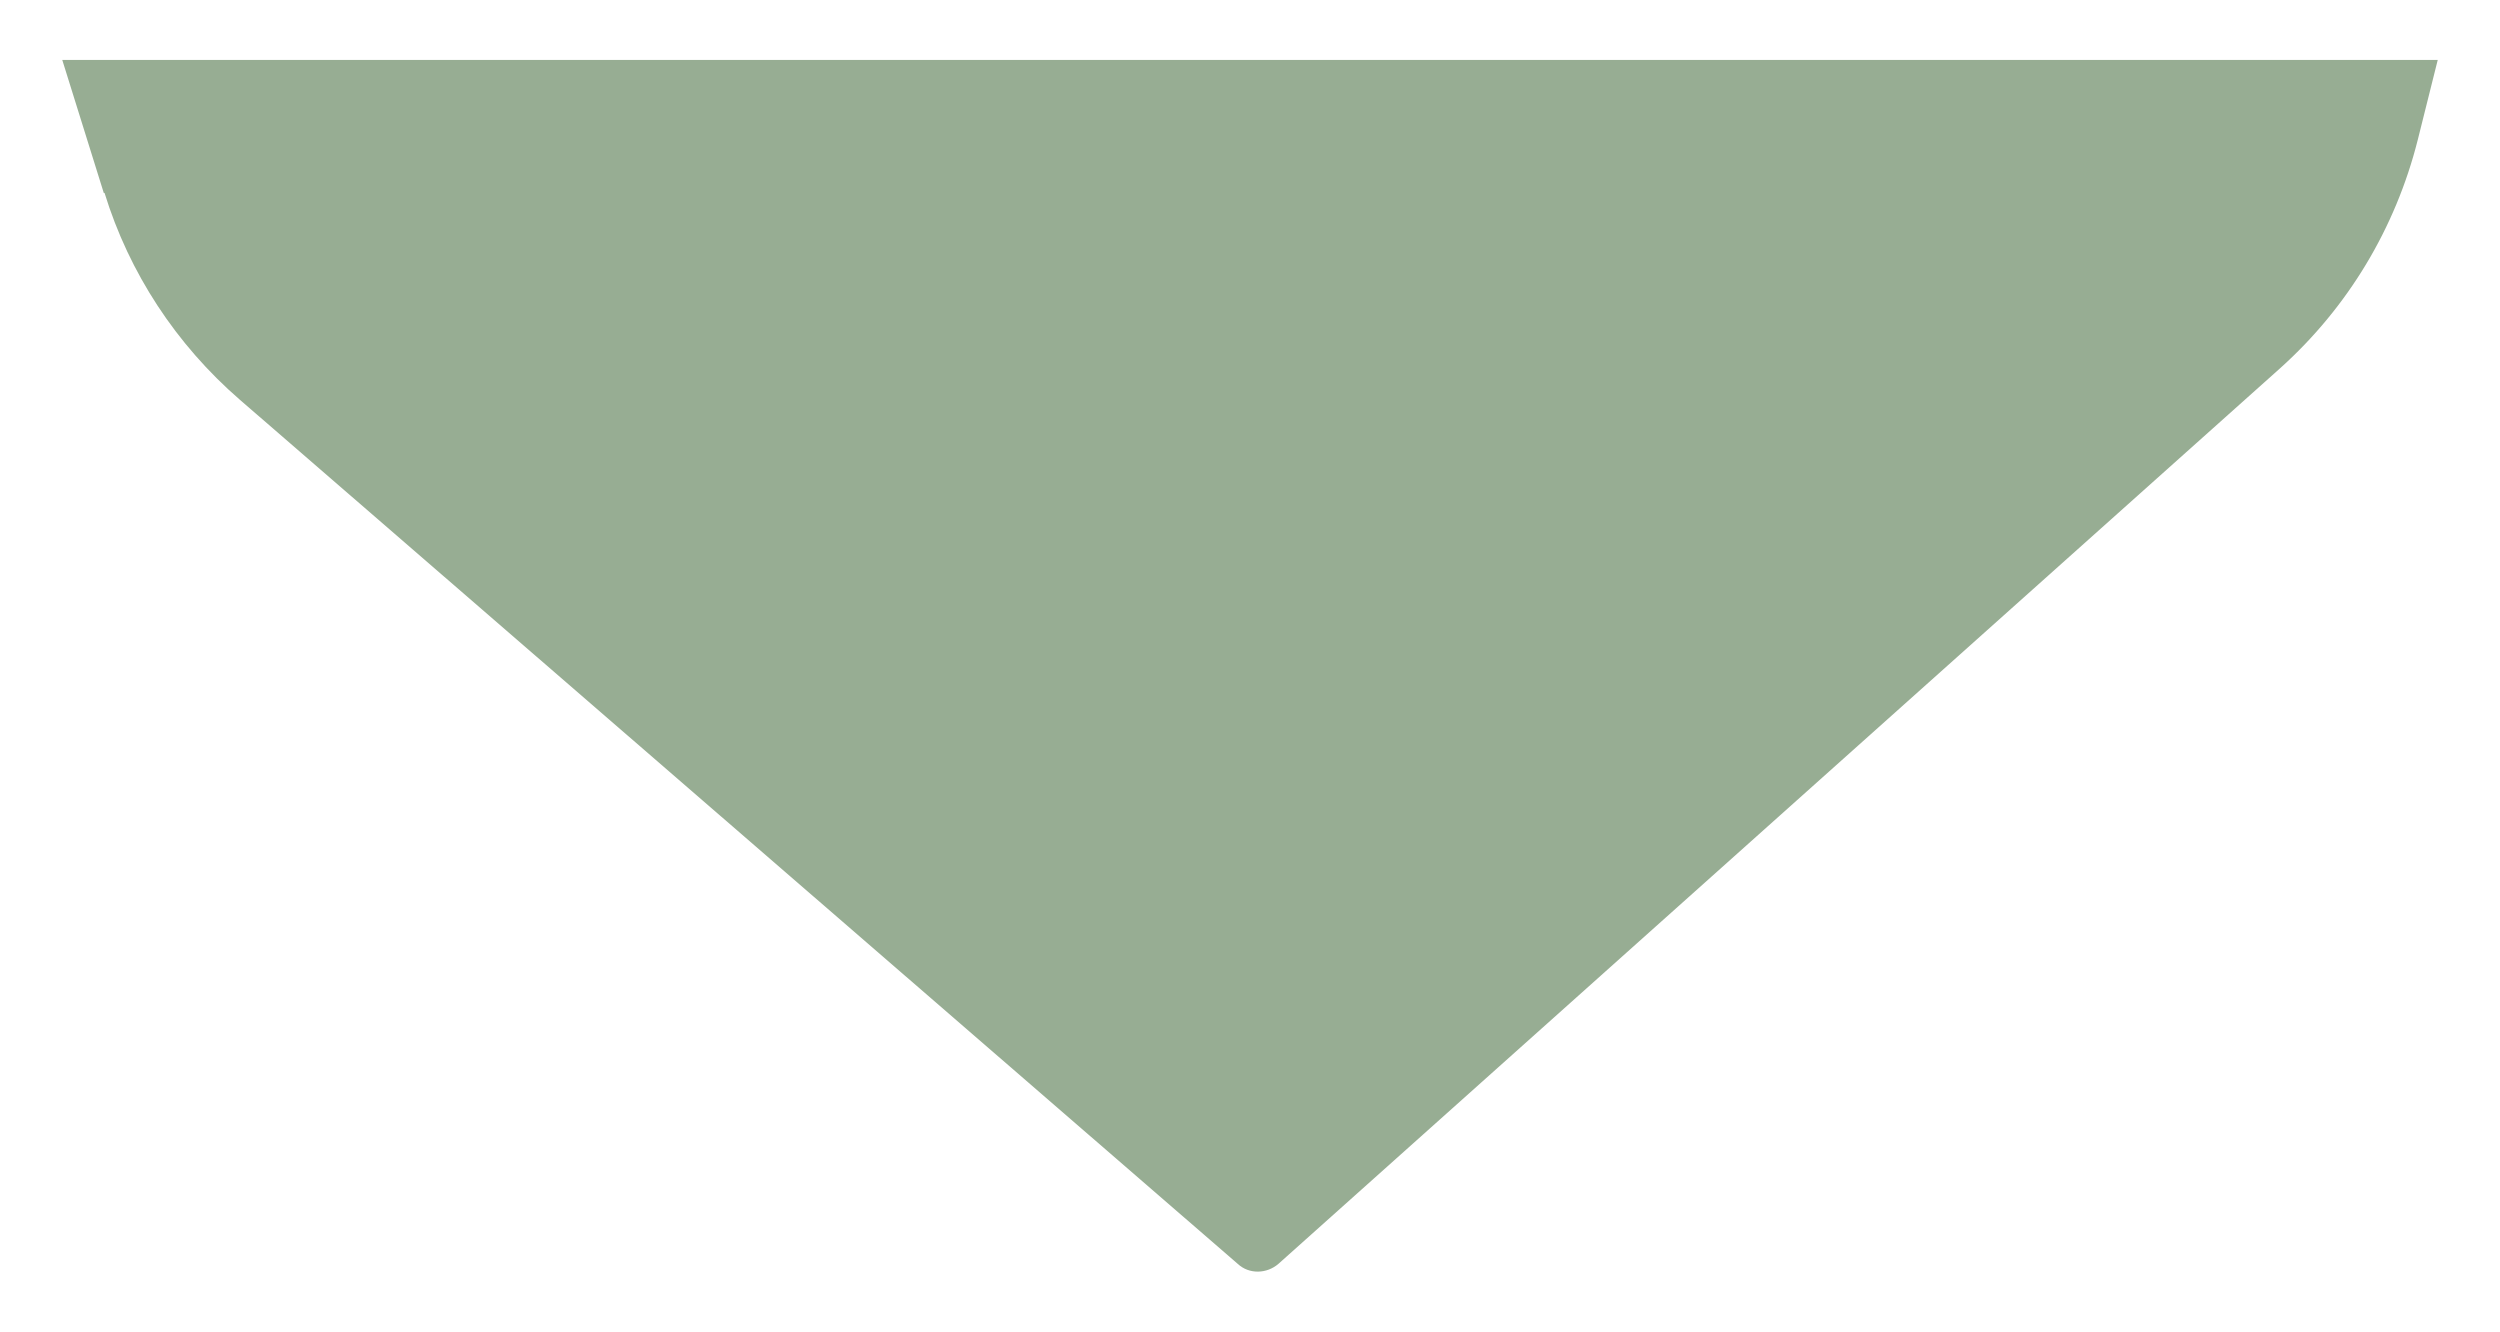
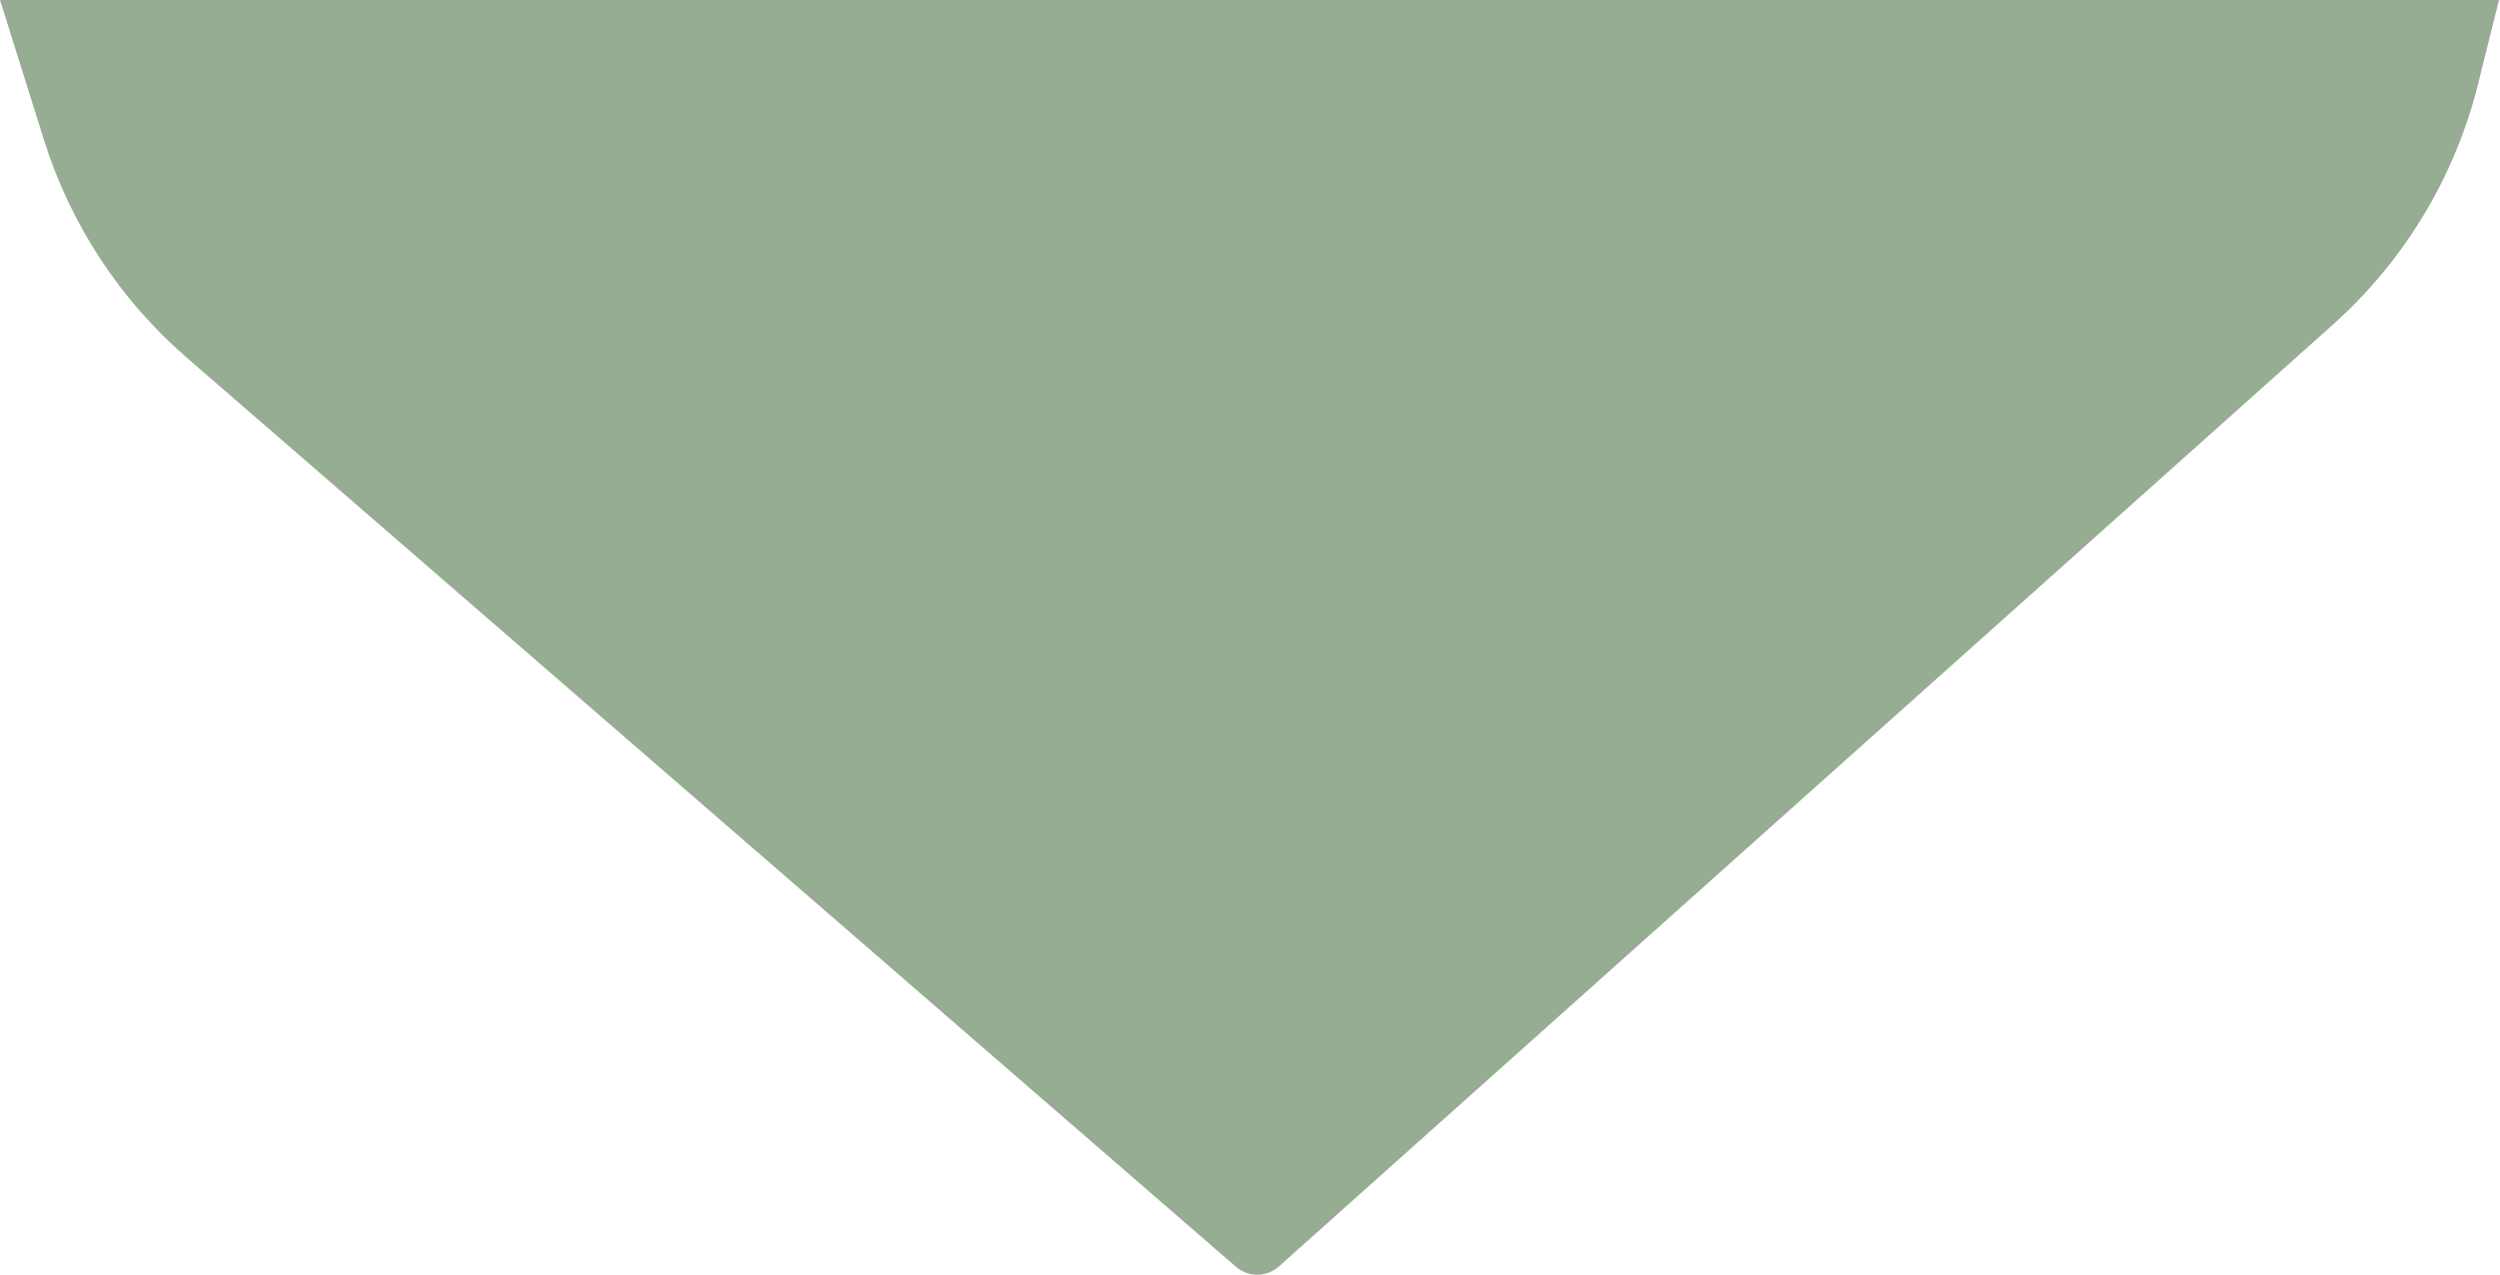
- <svg xmlns="http://www.w3.org/2000/svg" id="_레이어_1" version="1.1" viewBox="0 0 325.2 173.2">
+ <svg xmlns="http://www.w3.org/2000/svg" id="_레이어_1" data-name=" 레이어 1" viewBox="0 0 308.99 157.68">
  <defs>
    <style>
-       .st0 {
+       .cls-1 {
        fill: none;
      }

-       .st1 {
+       .cls-2 {
        fill: #97ad93;
      }

-       .st2 {
+       .cls-3 {
        clip-path: url(#clippath);
      }
    </style>
    <clipPath id="clippath">
-       <path class="st0" d="M13.5,25.1L8.1,7.8h309l-2.6,10.4c-2.9,11.5-9.1,21.8-17.9,29.7l-130.3,116.5c-1.5,1.3-3.8,1.4-5.3,0L31.2,52c-8.3-7.2-14.4-16.5-17.6-26.9Z" />
+       <path class="cls-1" d="M5.45,17.35L0,0h308.99l-2.59,10.4c-2.86,11.49-9.11,21.85-17.93,29.74l-130.35,116.52c-1.5,1.34-3.76,1.36-5.29.04L23.09,44.24c-8.26-7.16-14.36-16.46-17.64-26.89Z" />
    </clipPath>
  </defs>
-   <g class="st2">
-     <rect class="st1" x="-38.5" y="-42.8" width="396.4" height="264.1" />
+   <g class="cls-3">
+     <rect class="cls-2" x="-16.81" y="-112.65" width="342.6" height="628.09" />
  </g>
</svg>
